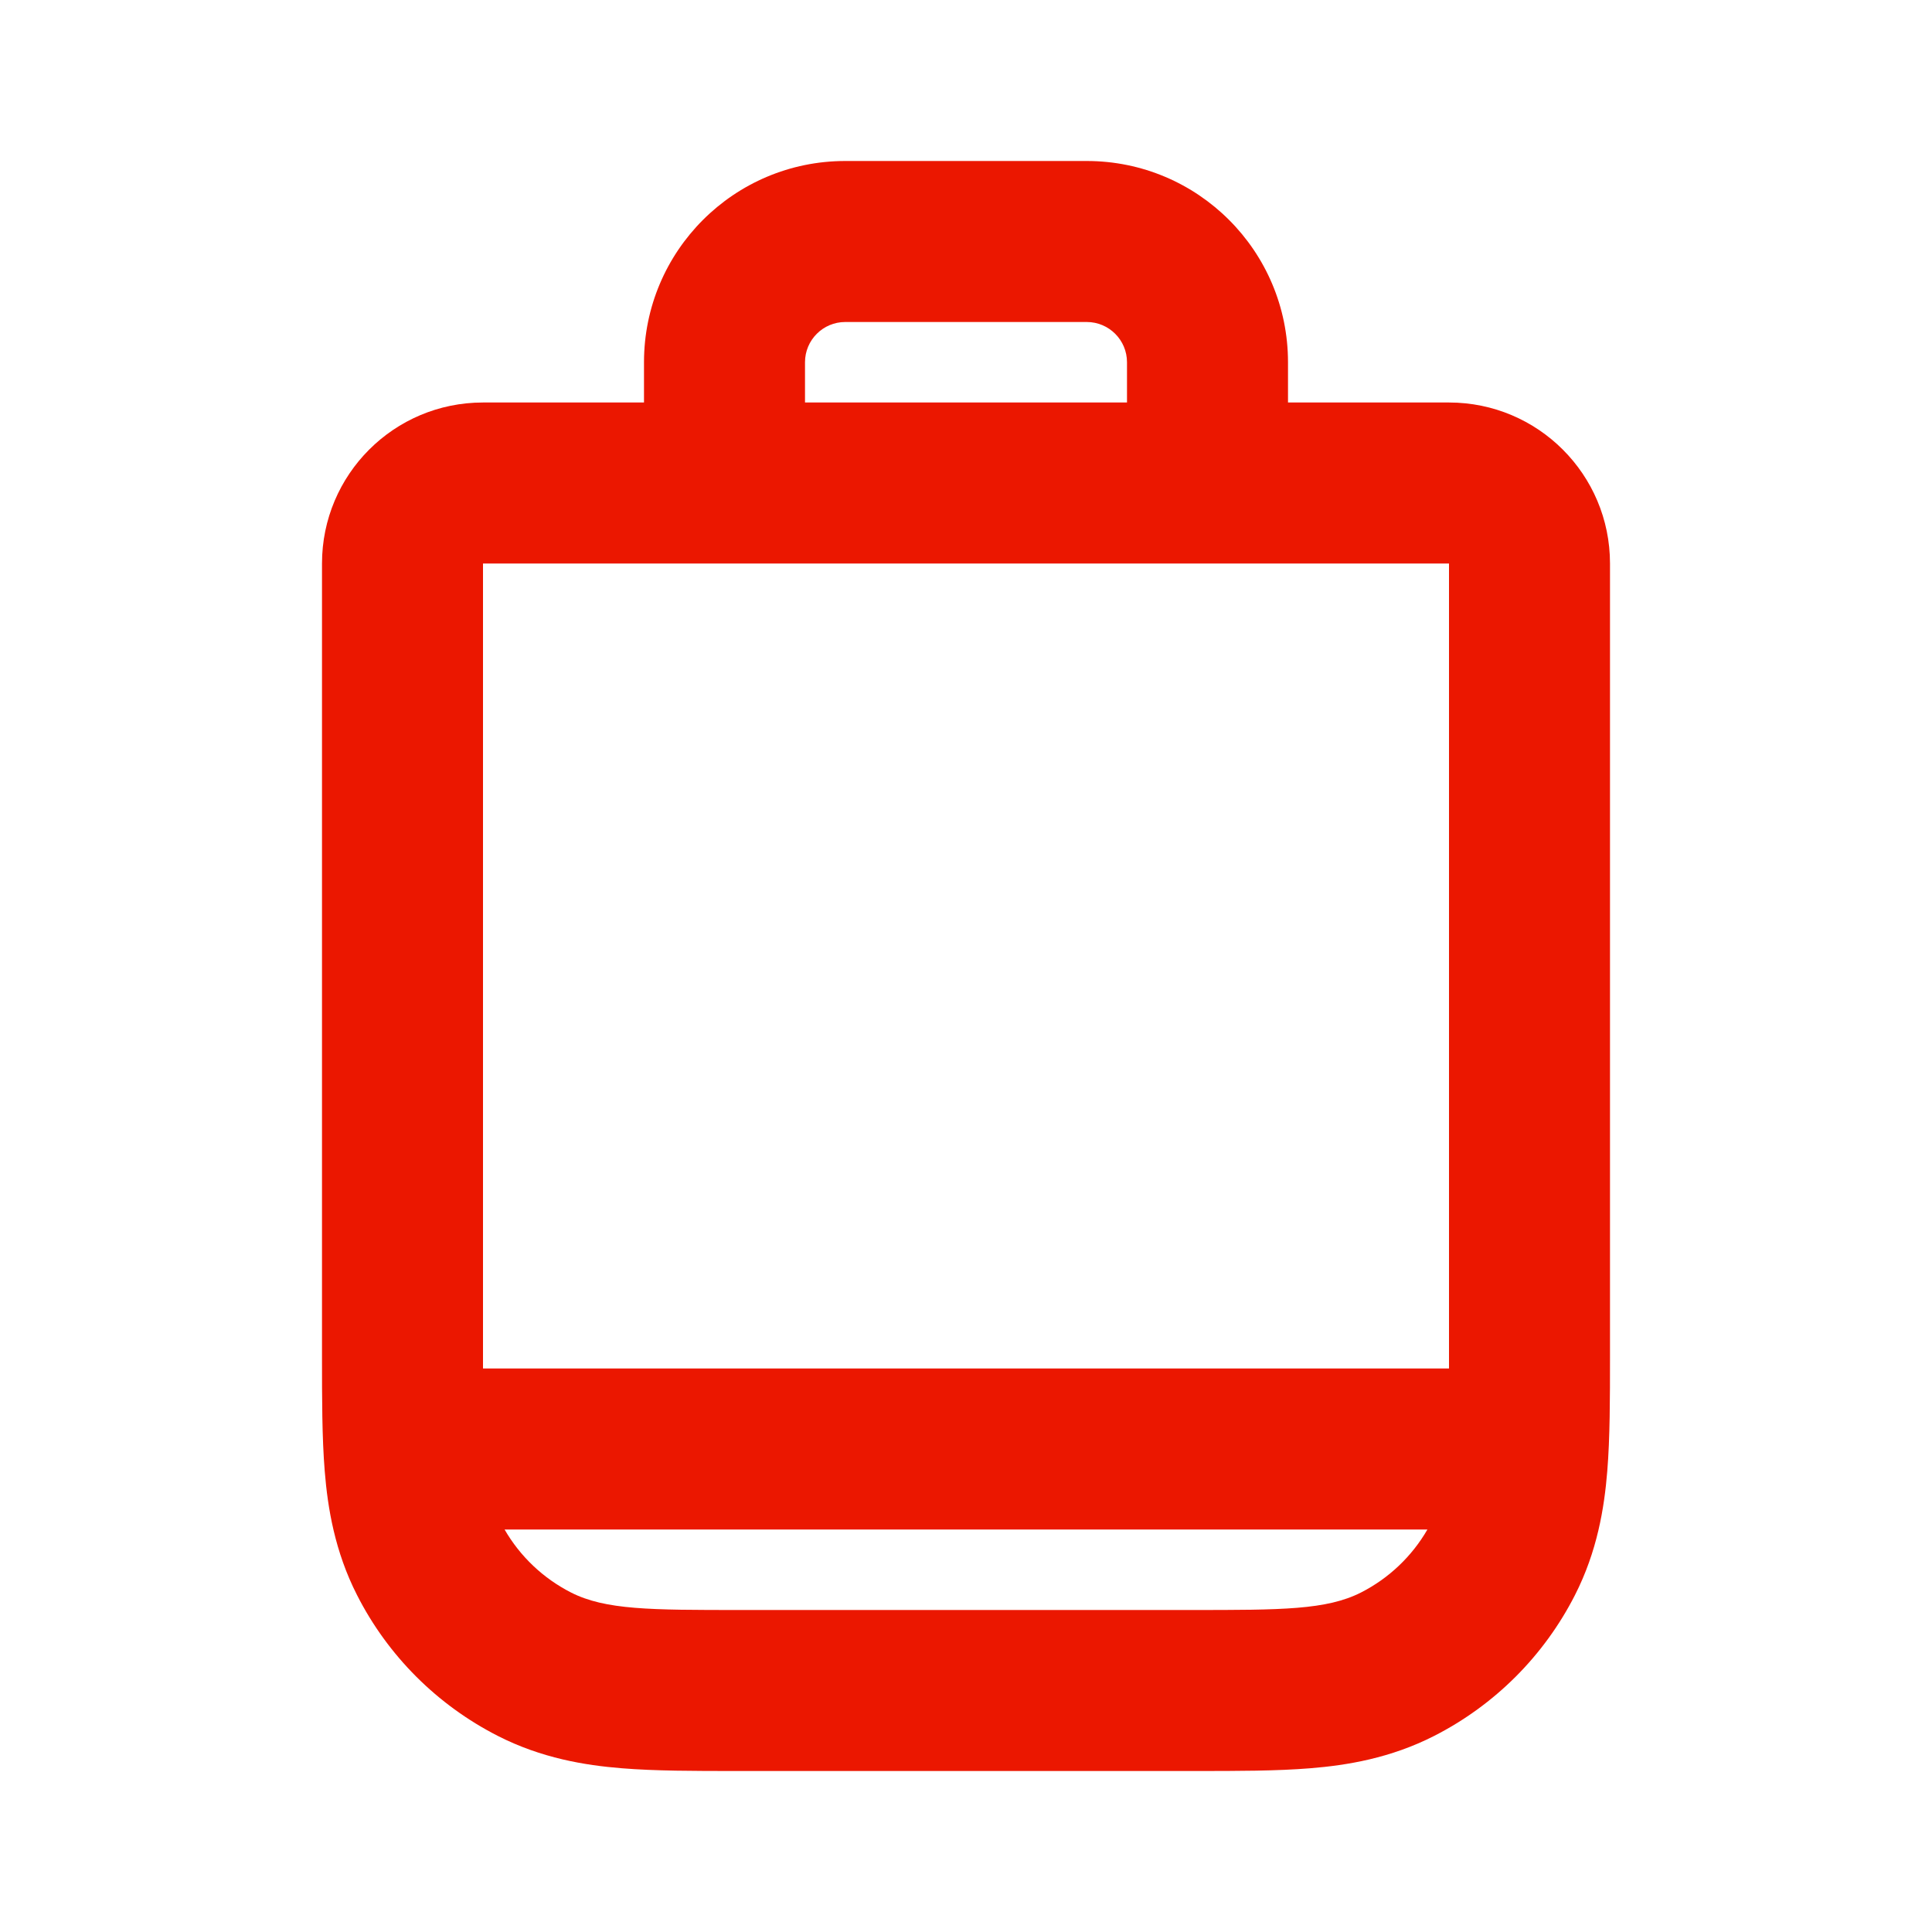
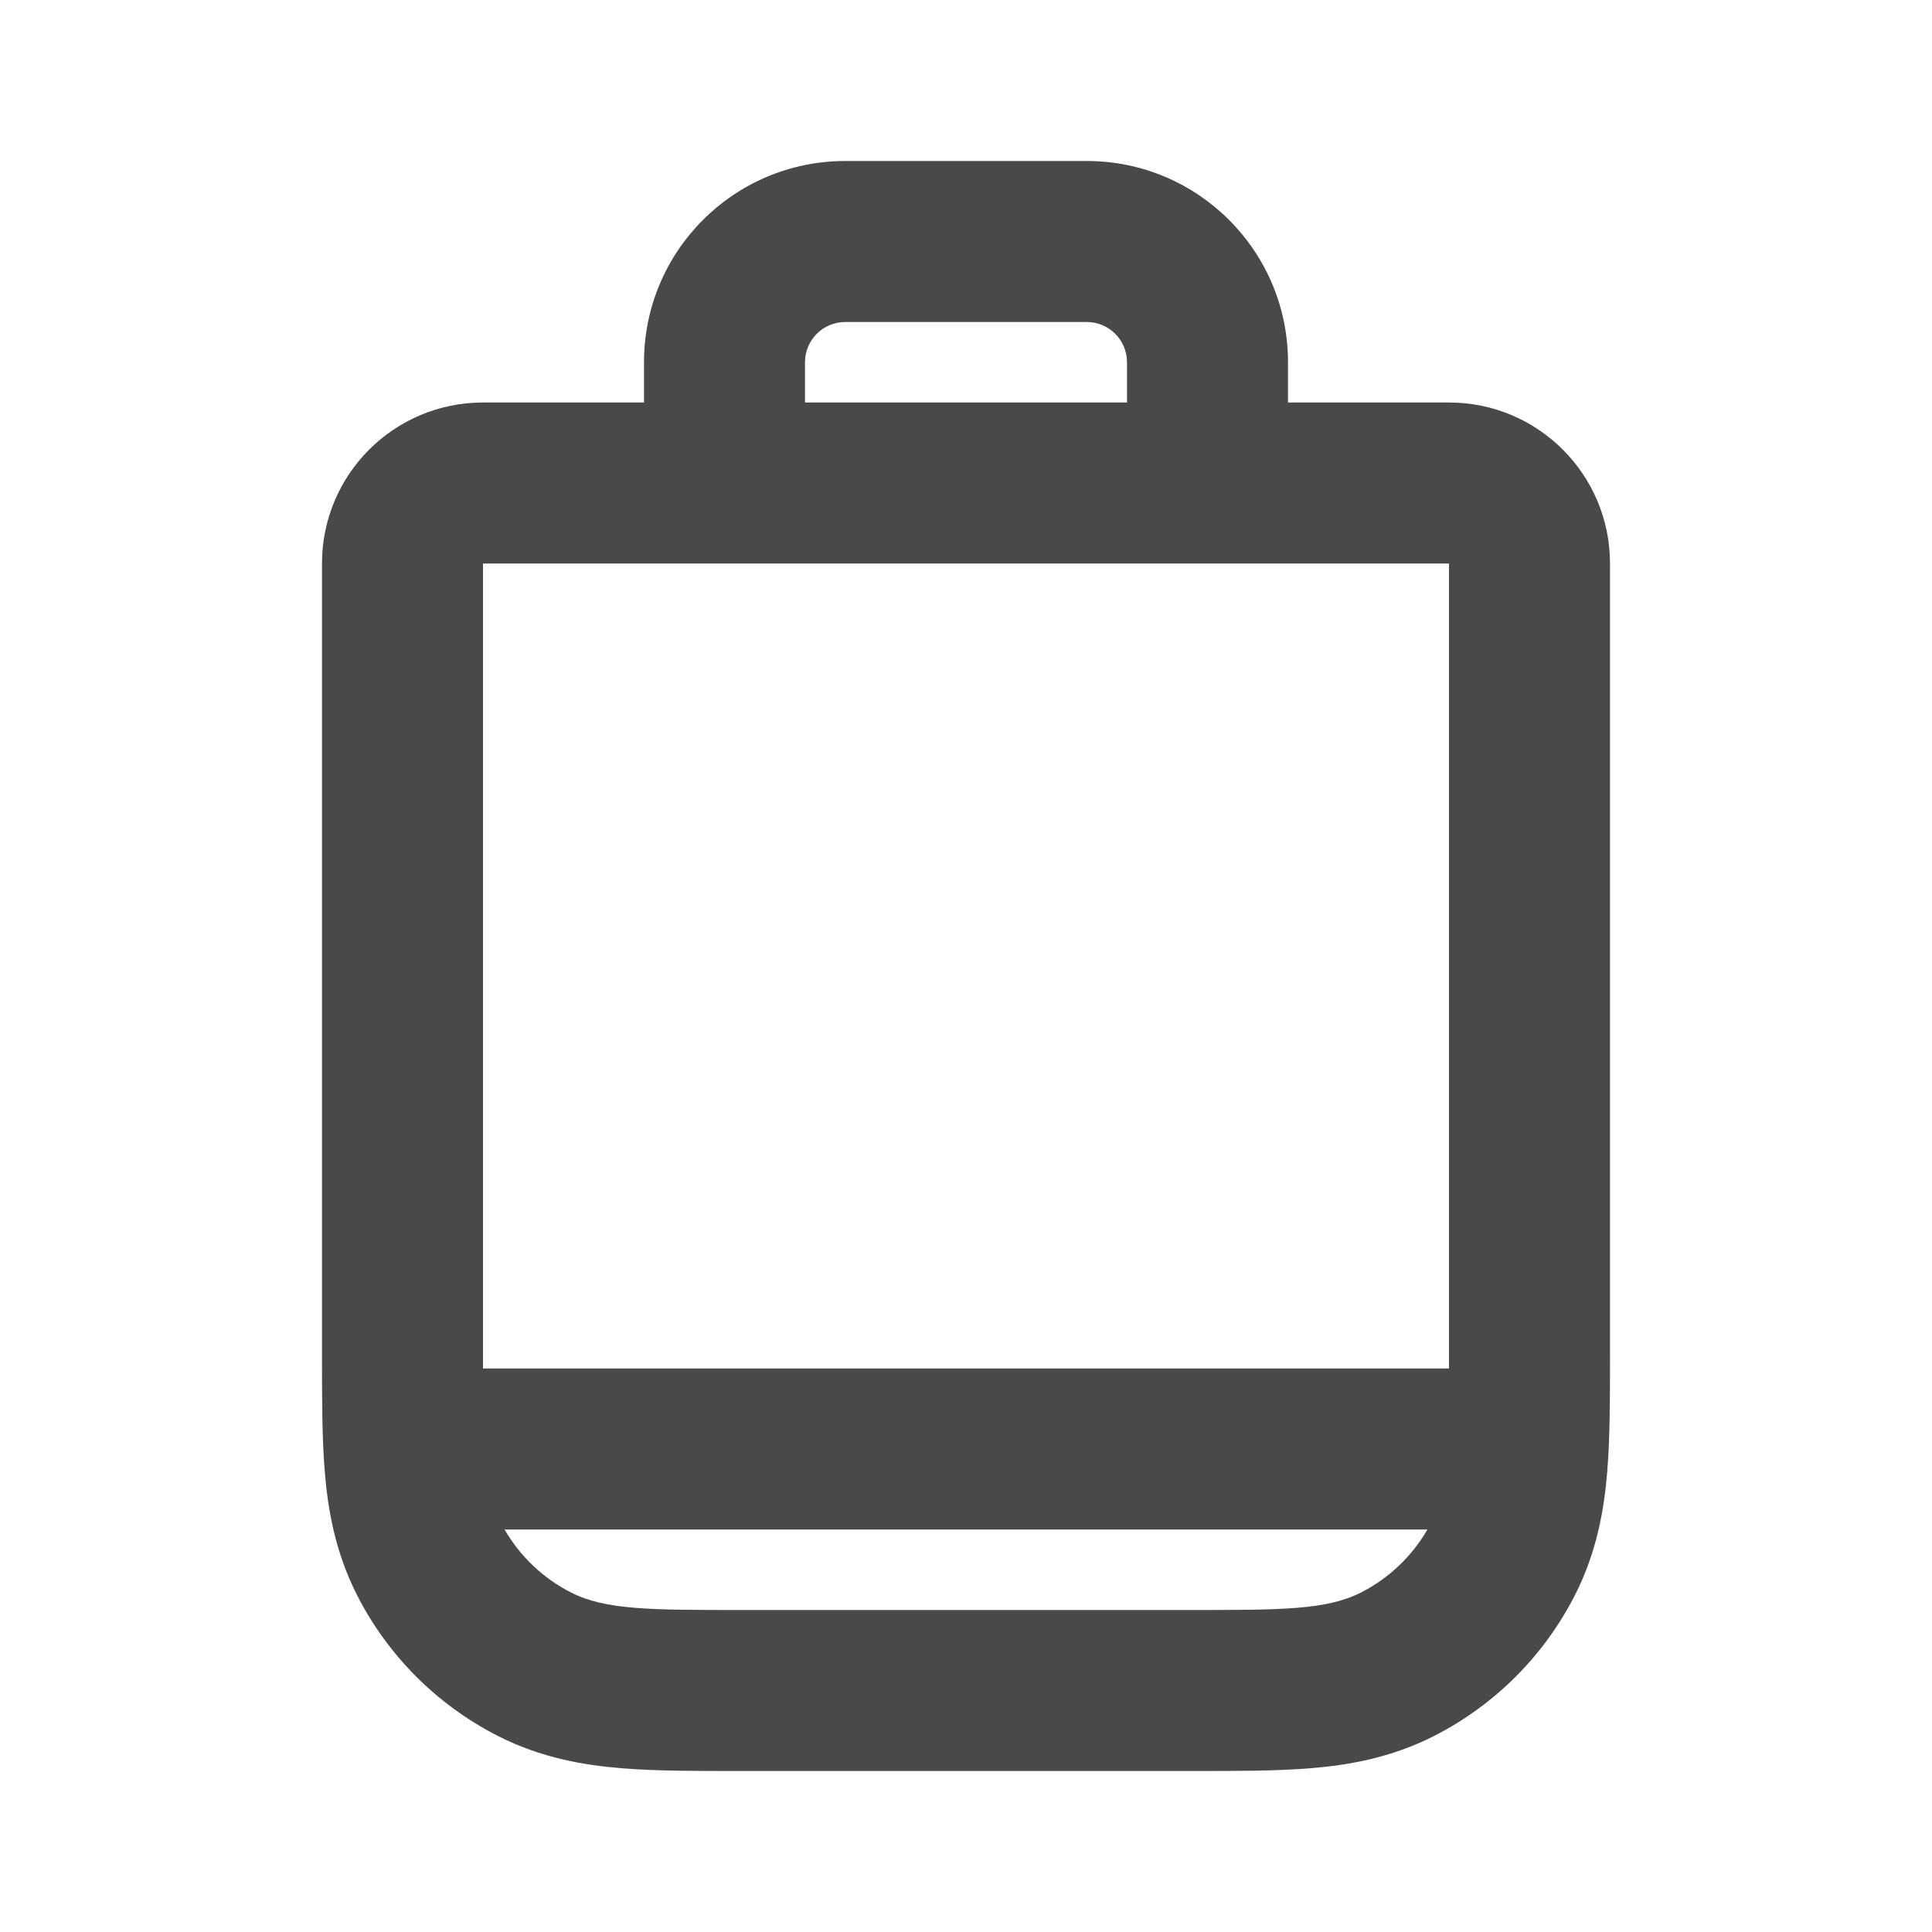
<svg xmlns="http://www.w3.org/2000/svg" width="24" height="24" viewBox="0 0 24 24" fill="none" aria-hidden="true" style="flex-shrink: 0;">
-   <path fill-rule="evenodd" clip-rule="evenodd" d="M6 5H8V4.5C8 3.119 9.119 2 10.5 2H13.5C14.881 2 16 3.119 16 4.5V5L18 5C19.105 5 20 5.895 20 7L20 16.864C20 17.369 20 17.86 19.966 18.276C19.929 18.734 19.841 19.273 19.564 19.816C19.18 20.569 18.569 21.18 17.816 21.564C17.273 21.841 16.734 21.929 16.276 21.966C15.86 22 15.369 22 14.864 22H9.136C8.631 22 8.14 22 7.724 21.966C7.266 21.929 6.727 21.841 6.184 21.564C5.431 21.18 4.819 20.569 4.436 19.816C4.159 19.273 4.071 18.734 4.034 18.276C4 17.86 4 17.369 4 16.864L4 7C4 5.895 4.895 5 6 5ZM13.5 4C13.776 4 14 4.224 14 4.5V5H10V4.5C10 4.224 10.224 4 10.5 4H13.5ZM7.092 19.782C6.747 19.606 6.461 19.334 6.268 19H17.732C17.539 19.334 17.253 19.606 16.908 19.782C16.48 20 15.92 20 14.8 20L9.2 20C8.08 20 7.52 20 7.092 19.782ZM18 17H6L6 7L18 7L18 17Z" fill="#eb1700" />
+   <path fill-rule="evenodd" clip-rule="evenodd" d="M6 5H8V4.5C8 3.119 9.119 2 10.5 2H13.5C14.881 2 16 3.119 16 4.5V5L18 5C19.105 5 20 5.895 20 7L20 16.864C20 17.369 20 17.86 19.966 18.276C19.929 18.734 19.841 19.273 19.564 19.816C19.18 20.569 18.569 21.18 17.816 21.564C17.273 21.841 16.734 21.929 16.276 21.966C15.86 22 15.369 22 14.864 22H9.136C8.631 22 8.14 22 7.724 21.966C7.266 21.929 6.727 21.841 6.184 21.564C5.431 21.18 4.819 20.569 4.436 19.816C4.159 19.273 4.071 18.734 4.034 18.276C4 17.86 4 17.369 4 16.864L4 7C4 5.895 4.895 5 6 5ZM13.5 4C13.776 4 14 4.224 14 4.5V5H10V4.5C10 4.224 10.224 4 10.5 4H13.5ZM7.092 19.782C6.747 19.606 6.461 19.334 6.268 19H17.732C17.539 19.334 17.253 19.606 16.908 19.782C16.48 20 15.92 20 14.8 20L9.2 20C8.08 20 7.52 20 7.092 19.782ZM18 17H6L6 7L18 7L18 17Z" fill="#494949" />
</svg>
